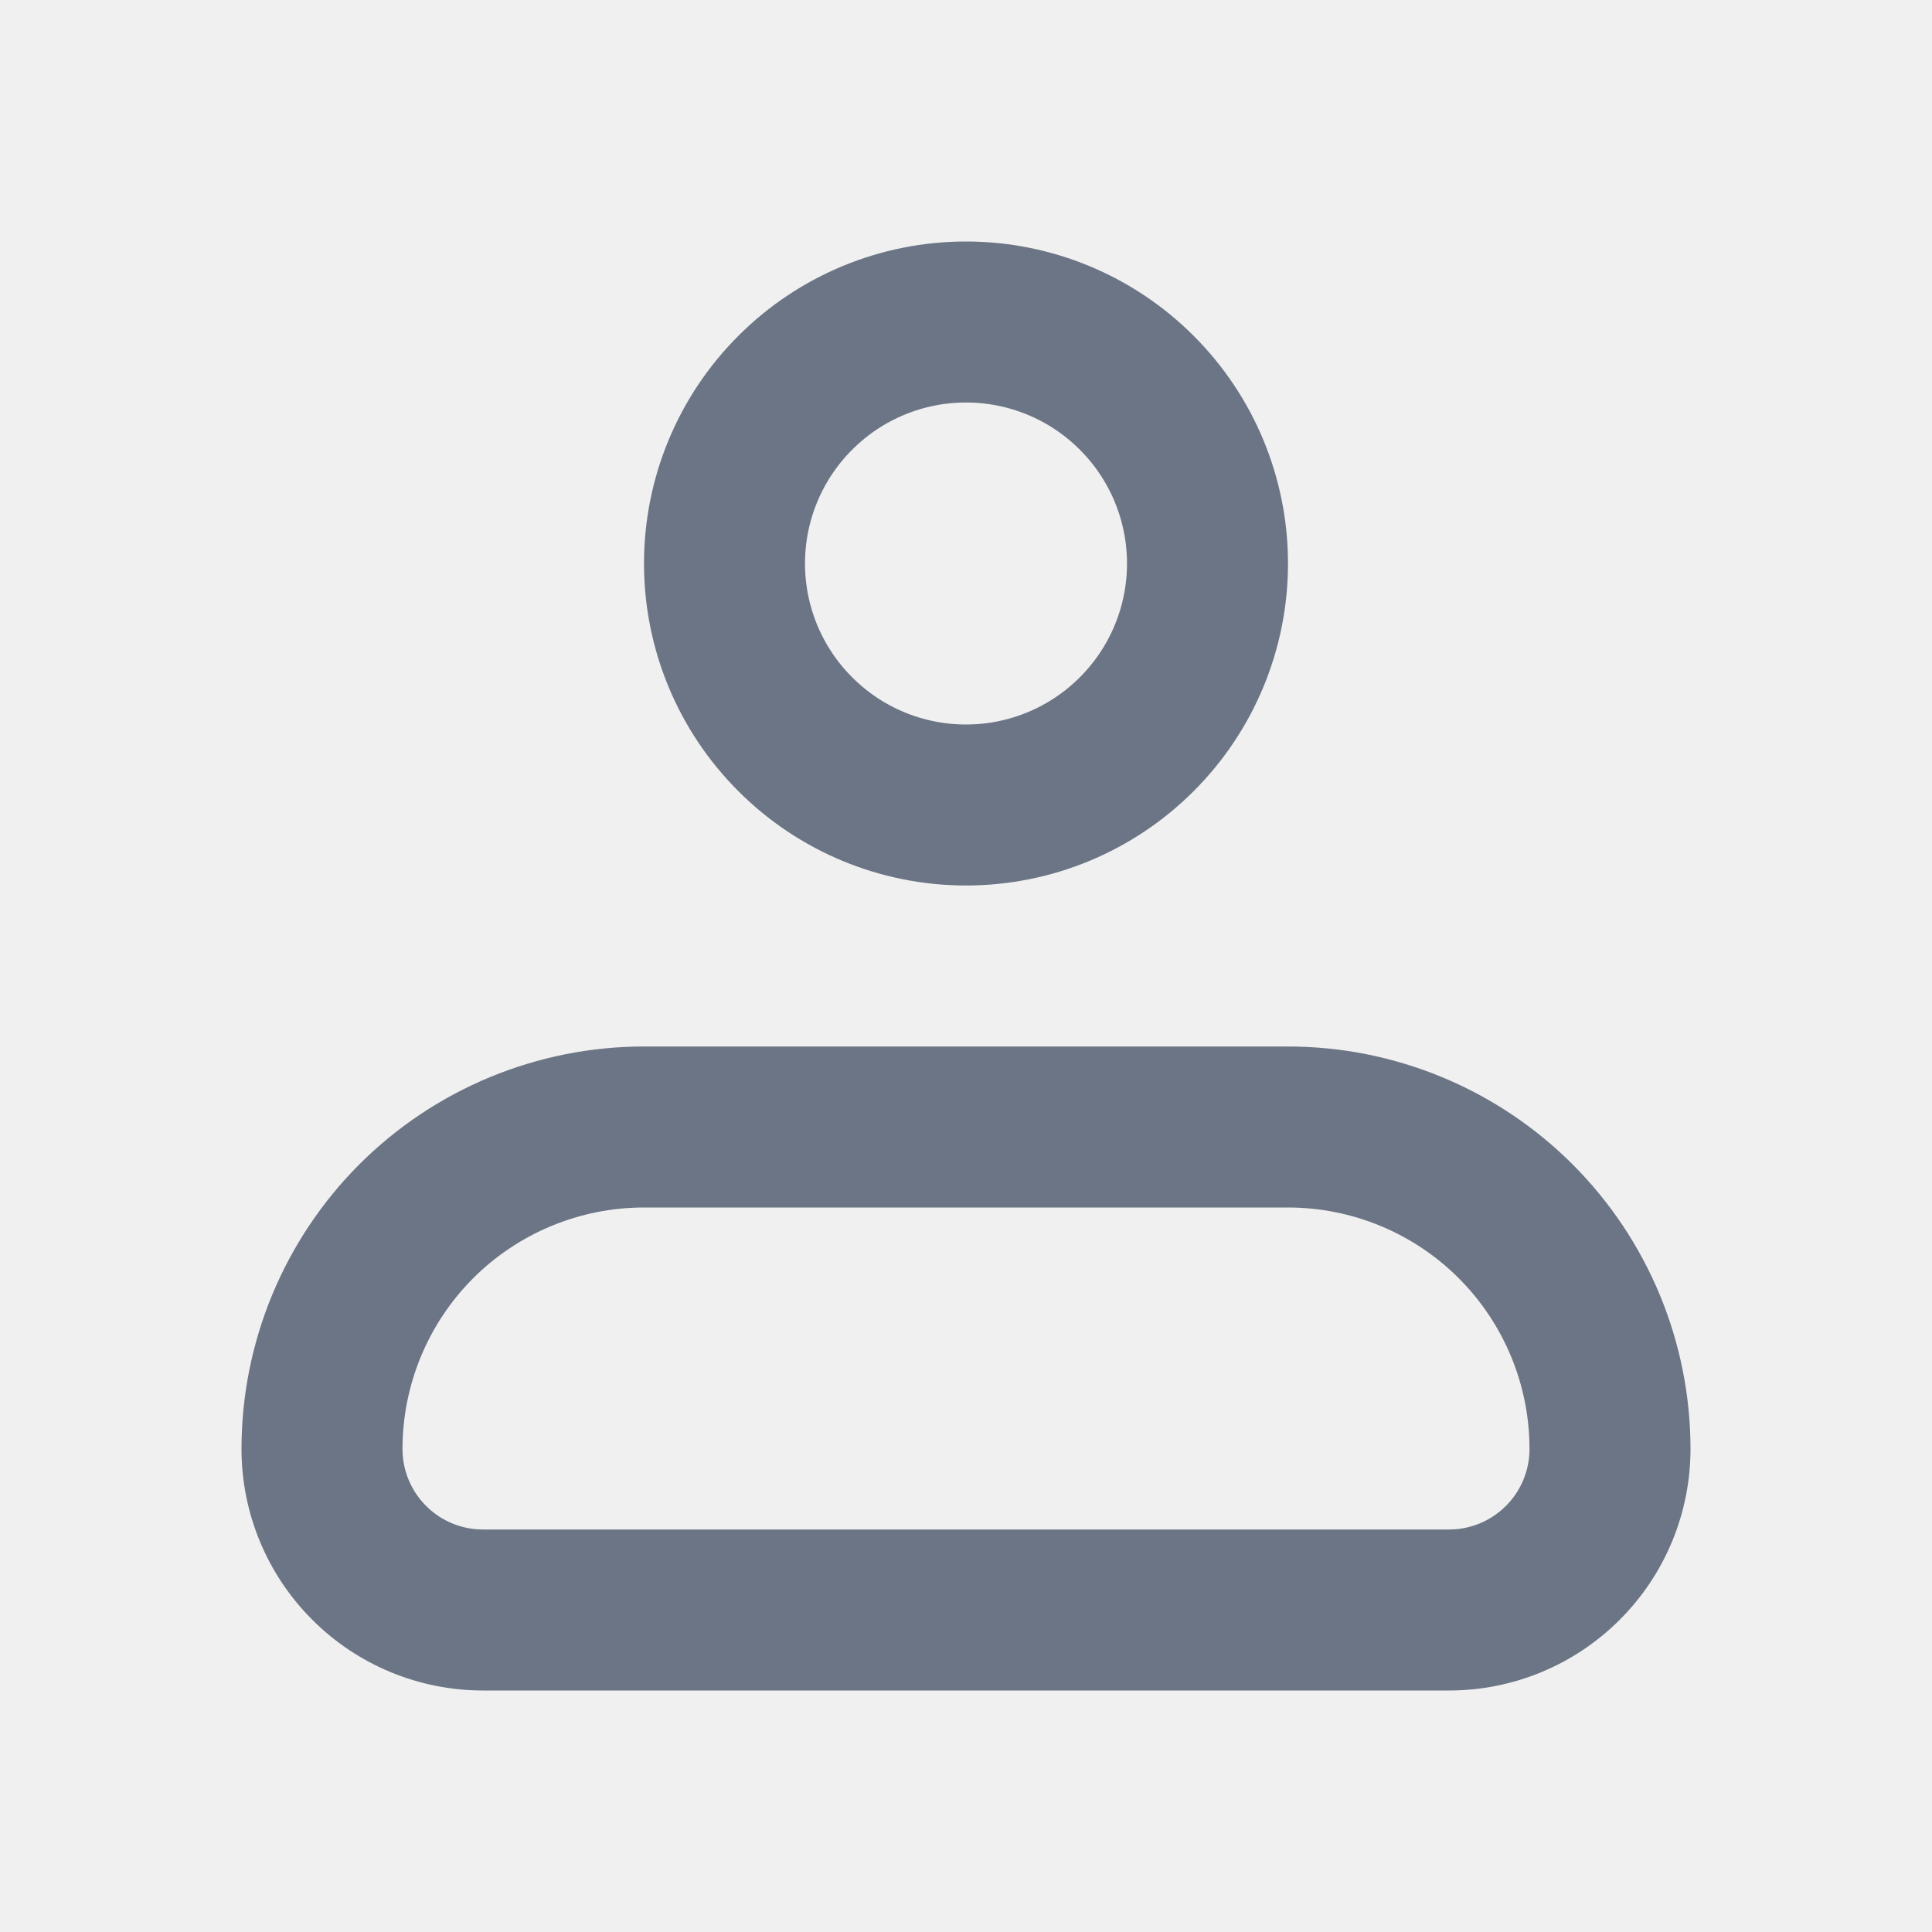
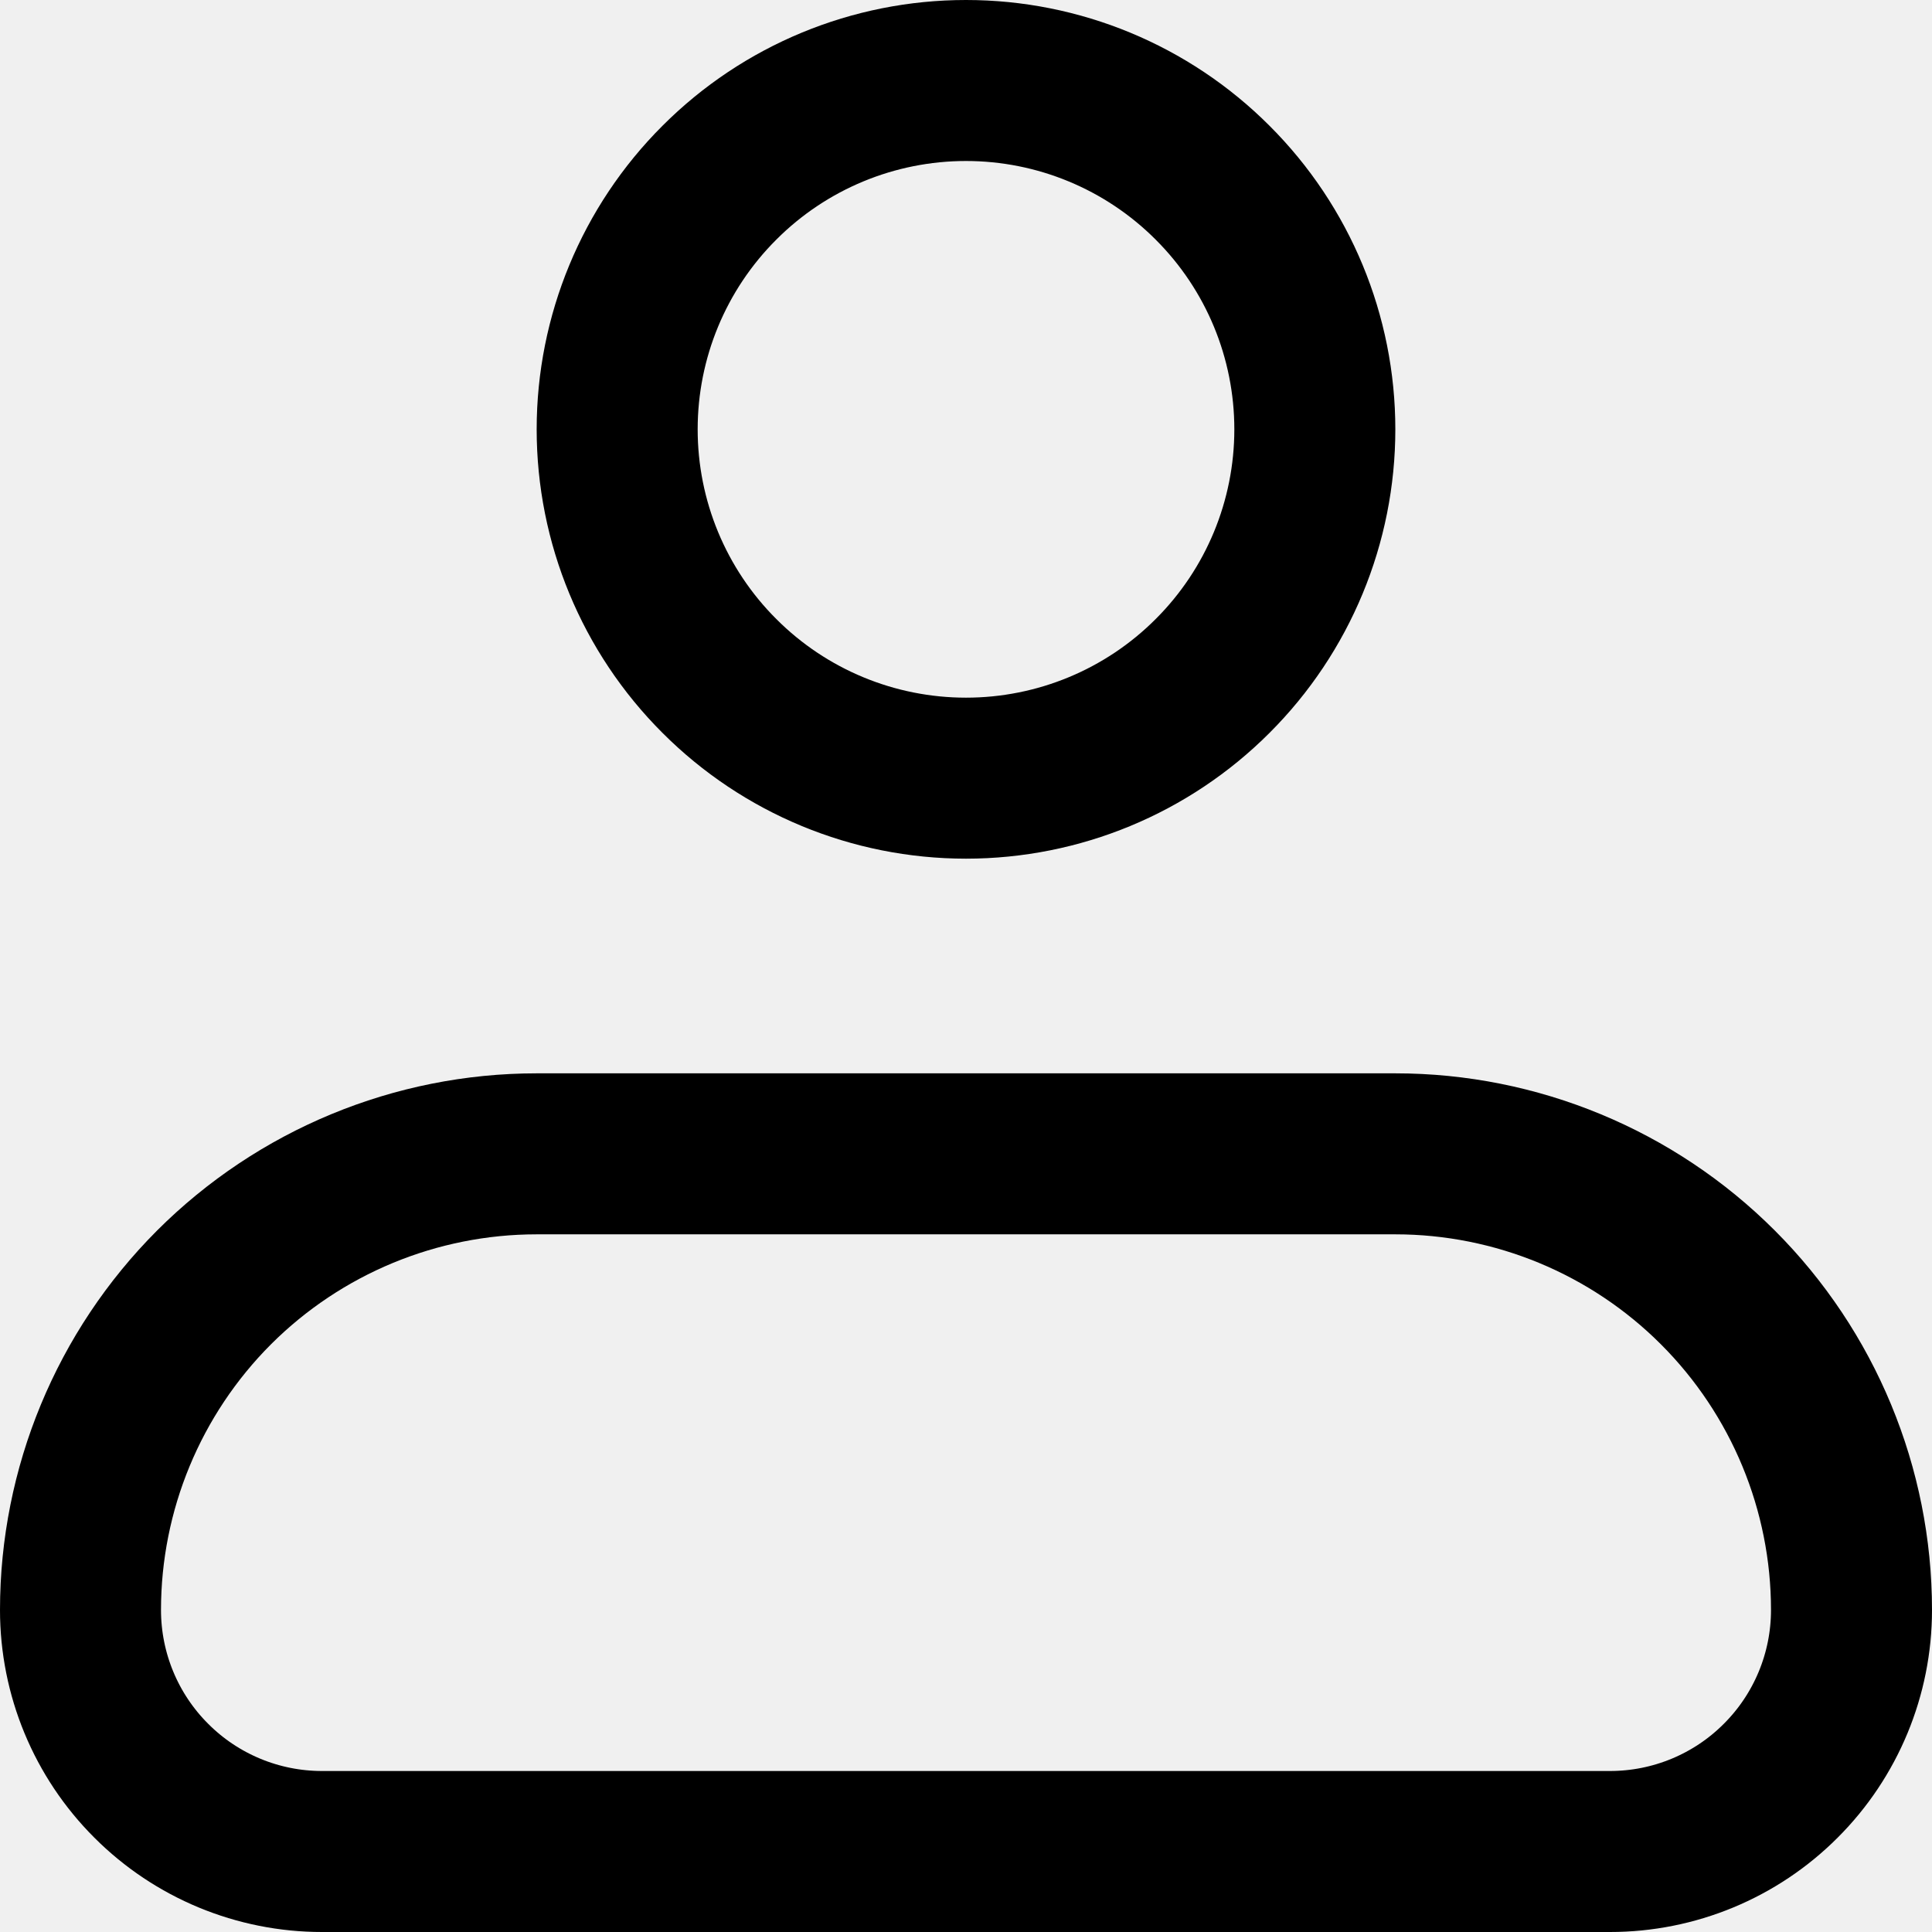
- <svg xmlns="http://www.w3.org/2000/svg" width="24" height="24" viewBox="0 0 24 24" fill="none">
-   <mask id="stroke0_543_2785" fill="white">
-     <path d="M8 7C8 5.939 8.421 4.922 9.172 4.172C9.922 3.421 10.939 3 12 3C13.061 3 14.078 3.421 14.828 4.172C15.579 4.922 16 5.939 16 7C16 8.061 15.579 9.078 14.828 9.828C14.078 10.579 13.061 11 12 11C10.939 11 9.922 10.579 9.172 9.828C8.421 9.078 8 8.061 8 7ZM8 13C6.674 13 5.402 13.527 4.464 14.464C3.527 15.402 3 16.674 3 18C3 18.796 3.316 19.559 3.879 20.121C4.441 20.684 5.204 21 6 21H18C18.796 21 19.559 20.684 20.121 20.121C20.684 19.559 21 18.796 21 18C21 16.674 20.473 15.402 19.535 14.464C18.598 13.527 17.326 13 16 13H8Z" fill-rule="evenodd" clip-rule="evenodd" />
+ <svg xmlns="http://www.w3.org/2000/svg" width="18" height="18" viewBox="0 0 18 18" fill="none">
+   <mask id="stroke0_543_2841" fill="white">
+     <path d="M5 4C5 2.939 5.421 1.922 6.172 1.172C6.922 0.421 7.939 0 9 0C10.061 0 11.078 0.421 11.828 1.172C12.579 1.922 13 2.939 13 4C13 5.061 12.579 6.078 11.828 6.828C11.078 7.579 10.061 8 9 8C7.939 8 6.922 7.579 6.172 6.828C5.421 6.078 5 5.061 5 4ZM5 10C3.674 10 2.402 10.527 1.464 11.464C0.527 12.402 0 13.674 0 15C0 15.796 0.316 16.559 0.879 17.121C1.441 17.684 2.204 18 3 18H15C15.796 18 16.559 17.684 17.121 17.121C17.684 16.559 18 15.796 18 15C18 13.674 17.473 12.402 16.535 11.464C15.598 10.527 14.326 10 13 10H5Z" fill-rule="evenodd" clip-rule="evenodd" />
  </mask>
-   <path d="M8 7C8 5.939 8.421 4.922 9.172 4.172C9.922 3.421 10.939 3 12 3C13.061 3 14.078 3.421 14.828 4.172C15.579 4.922 16 5.939 16 7C16 8.061 15.579 9.078 14.828 9.828C14.078 10.579 13.061 11 12 11C10.939 11 9.922 10.579 9.172 9.828C8.421 9.078 8 8.061 8 7ZM8 13C6.674 13 5.402 13.527 4.464 14.464C3.527 15.402 3 16.674 3 18C3 18.796 3.316 19.559 3.879 20.121C4.441 20.684 5.204 21 6 21H18C18.796 21 19.559 20.684 20.121 20.121C20.684 19.559 21 18.796 21 18C21 16.674 20.473 15.402 19.535 14.464C18.598 13.527 17.326 13 16 13H8Z" stroke-width="4" stroke="#6B7585" mask="url(#stroke0_543_2785)" />
+   <path d="M5 4C5 2.939 5.421 1.922 6.172 1.172C6.922 0.421 7.939 0 9 0C10.061 0 11.078 0.421 11.828 1.172C12.579 1.922 13 2.939 13 4C13 5.061 12.579 6.078 11.828 6.828C11.078 7.579 10.061 8 9 8C7.939 8 6.922 7.579 6.172 6.828C5.421 6.078 5 5.061 5 4ZM5 10C3.674 10 2.402 10.527 1.464 11.464C0.527 12.402 0 13.674 0 15C0 15.796 0.316 16.559 0.879 17.121C1.441 17.684 2.204 18 3 18H15C15.796 18 16.559 17.684 17.121 17.121C17.684 16.559 18 15.796 18 15C18 13.674 17.473 12.402 16.535 11.464C15.598 10.527 14.326 10 13 10H5Z" stroke-width="3" stroke="black" mask="url(#stroke0_543_2841)" />
</svg>
